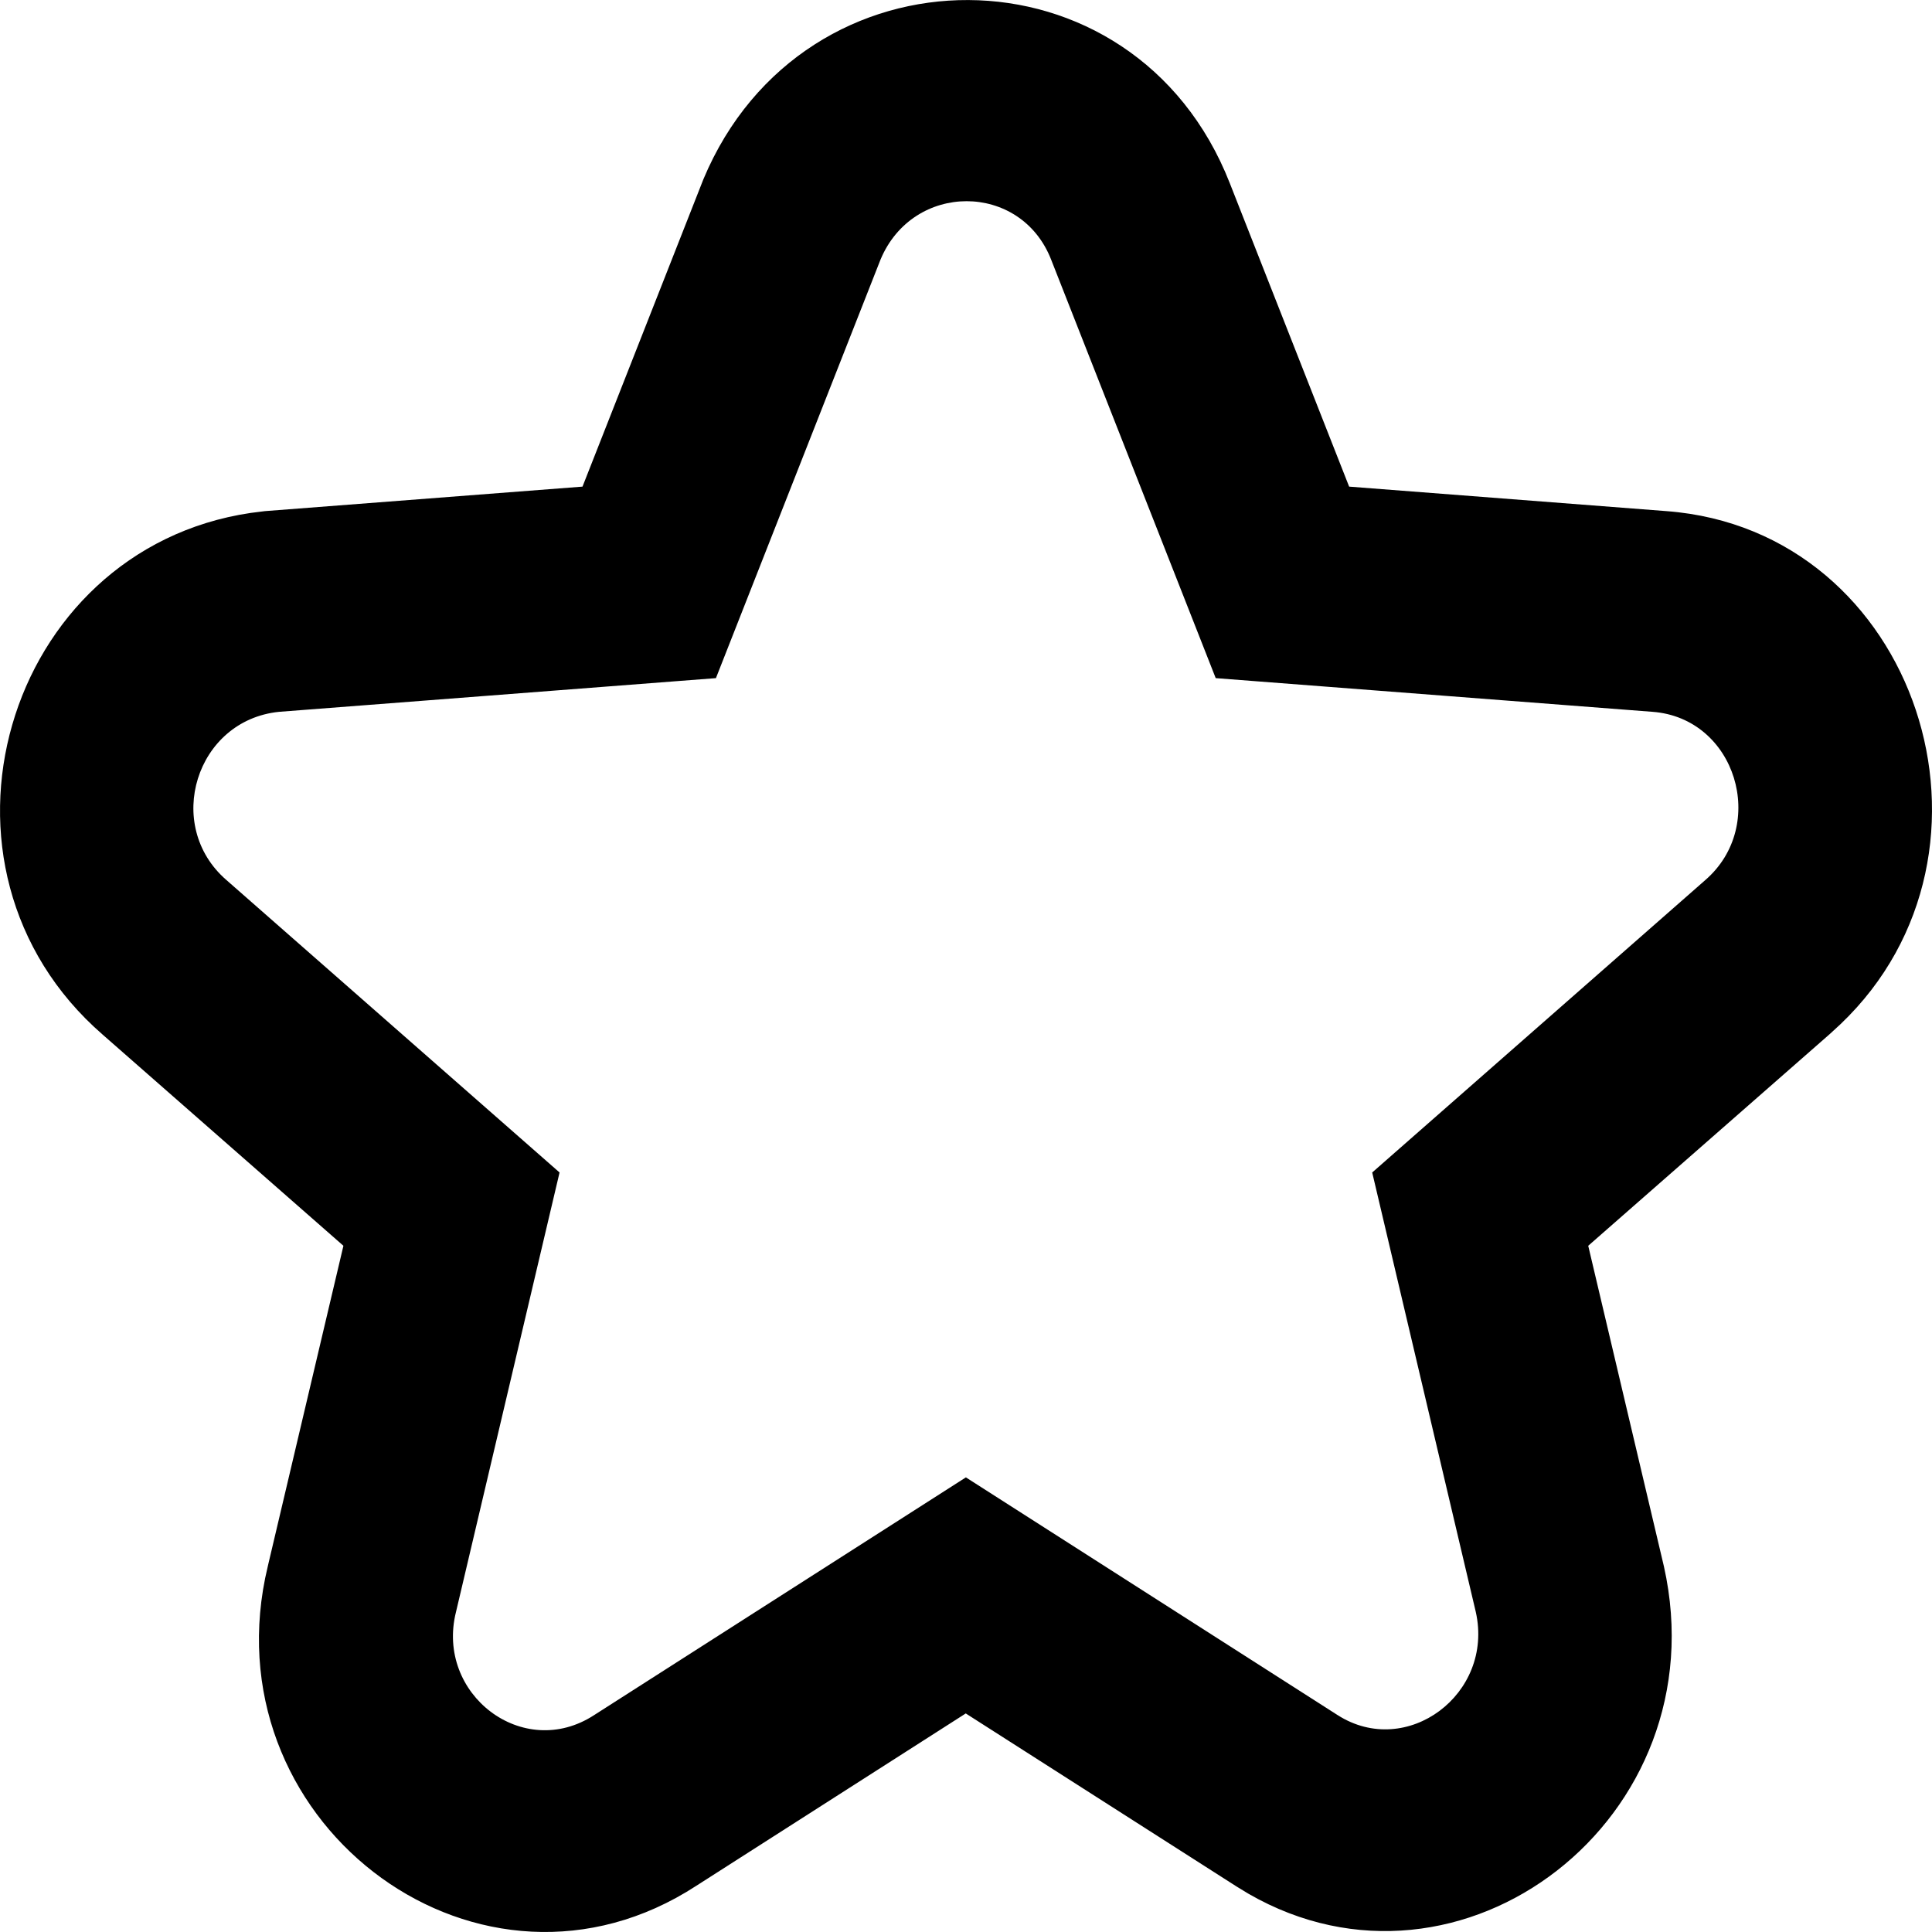
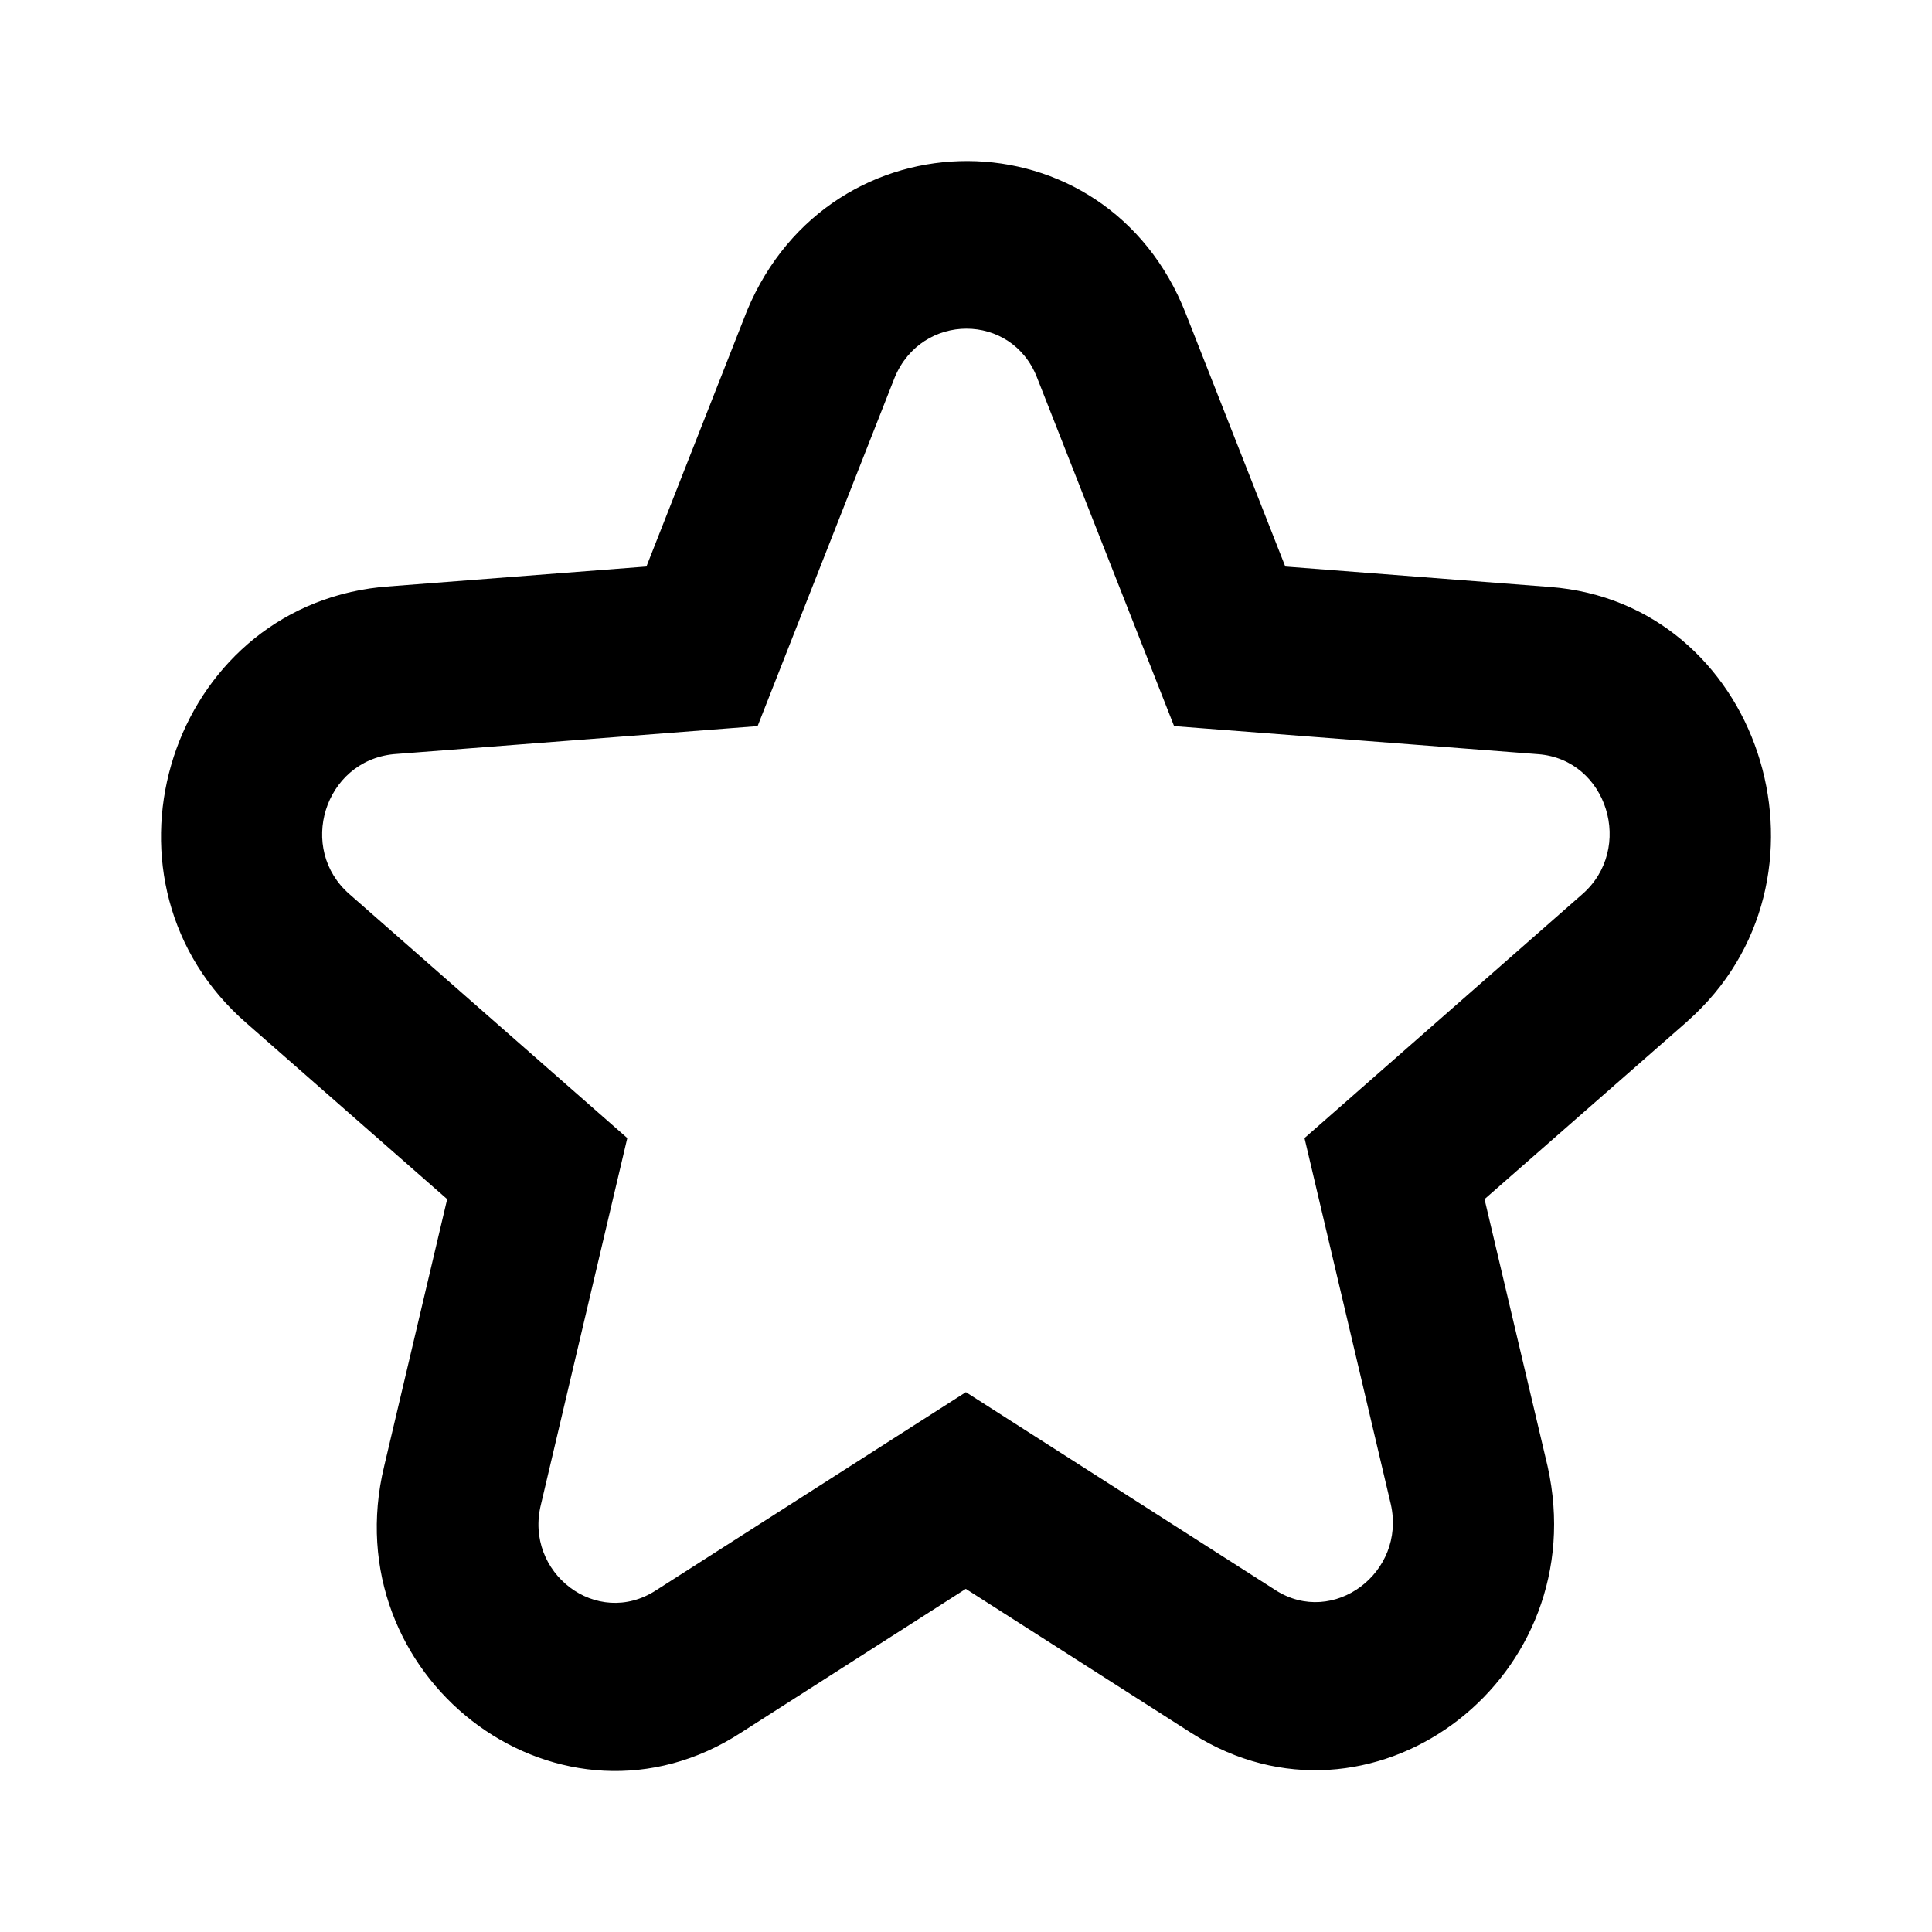
- <svg xmlns="http://www.w3.org/2000/svg" style="display: block;" width="16" height="16" viewBox="0 0 16 16" fill="none">
-   <path d="M5.825 1.485L4.824 4.03L2.193 4.233L2.075 4.248C0.039 4.55 -0.744 7.184 0.851 8.569L2.844 10.317L2.222 12.953L2.196 13.069C1.777 15.141 3.994 16.771 5.767 15.617L7.998 14.19L10.242 15.624L10.339 15.683C12.102 16.7 14.245 15.057 13.78 12.973L13.153 10.317L15.154 8.563L15.243 8.481C16.744 7.05 15.883 4.391 13.802 4.233L11.173 4.03L10.185 1.518C9.395 -0.5 6.655 -0.5 5.825 1.485ZM7.292 2.15C7.561 1.505 8.453 1.505 8.705 2.15L10.068 5.616L13.686 5.895C14.376 5.947 14.645 6.835 14.123 7.288L11.364 9.71L12.222 13.35C12.374 14.03 11.65 14.569 11.078 14.204L7.999 12.235L4.92 14.204C4.331 14.587 3.607 14.03 3.776 13.351L4.634 9.71L1.875 7.288C1.353 6.836 1.622 5.965 2.311 5.895L5.929 5.616L7.292 2.15Z" fill="currentColor" />
+ <svg xmlns="http://www.w3.org/2000/svg" width="24" height="24" viewBox="0 0 24 24" fill="none" data-normalized="24">
+   <g transform="translate(2 2) scale(1.25)">
+     <path d="M5.825 1.485L4.824 4.03L2.193 4.233L2.075 4.248C0.039 4.55 -0.744 7.184 0.851 8.569L2.844 10.317L2.222 12.953L2.196 13.069C1.777 15.141 3.994 16.771 5.767 15.617L7.998 14.19L10.242 15.624L10.339 15.683C12.102 16.7 14.245 15.057 13.78 12.973L13.153 10.317L15.154 8.563L15.243 8.481C16.744 7.05 15.883 4.391 13.802 4.233L11.173 4.03L10.185 1.518C9.395 -0.5 6.655 -0.5 5.825 1.485ZM7.292 2.15C7.561 1.505 8.453 1.505 8.705 2.15L10.068 5.616L13.686 5.895C14.376 5.947 14.645 6.835 14.123 7.288L11.364 9.71L12.222 13.35C12.374 14.03 11.65 14.569 11.078 14.204L7.999 12.235L4.92 14.204C4.331 14.587 3.607 14.03 3.776 13.351L4.634 9.71L1.875 7.288C1.353 6.836 1.622 5.965 2.311 5.895L5.929 5.616L7.292 2.15Z" fill="currentColor" />
+   </g>
</svg>
